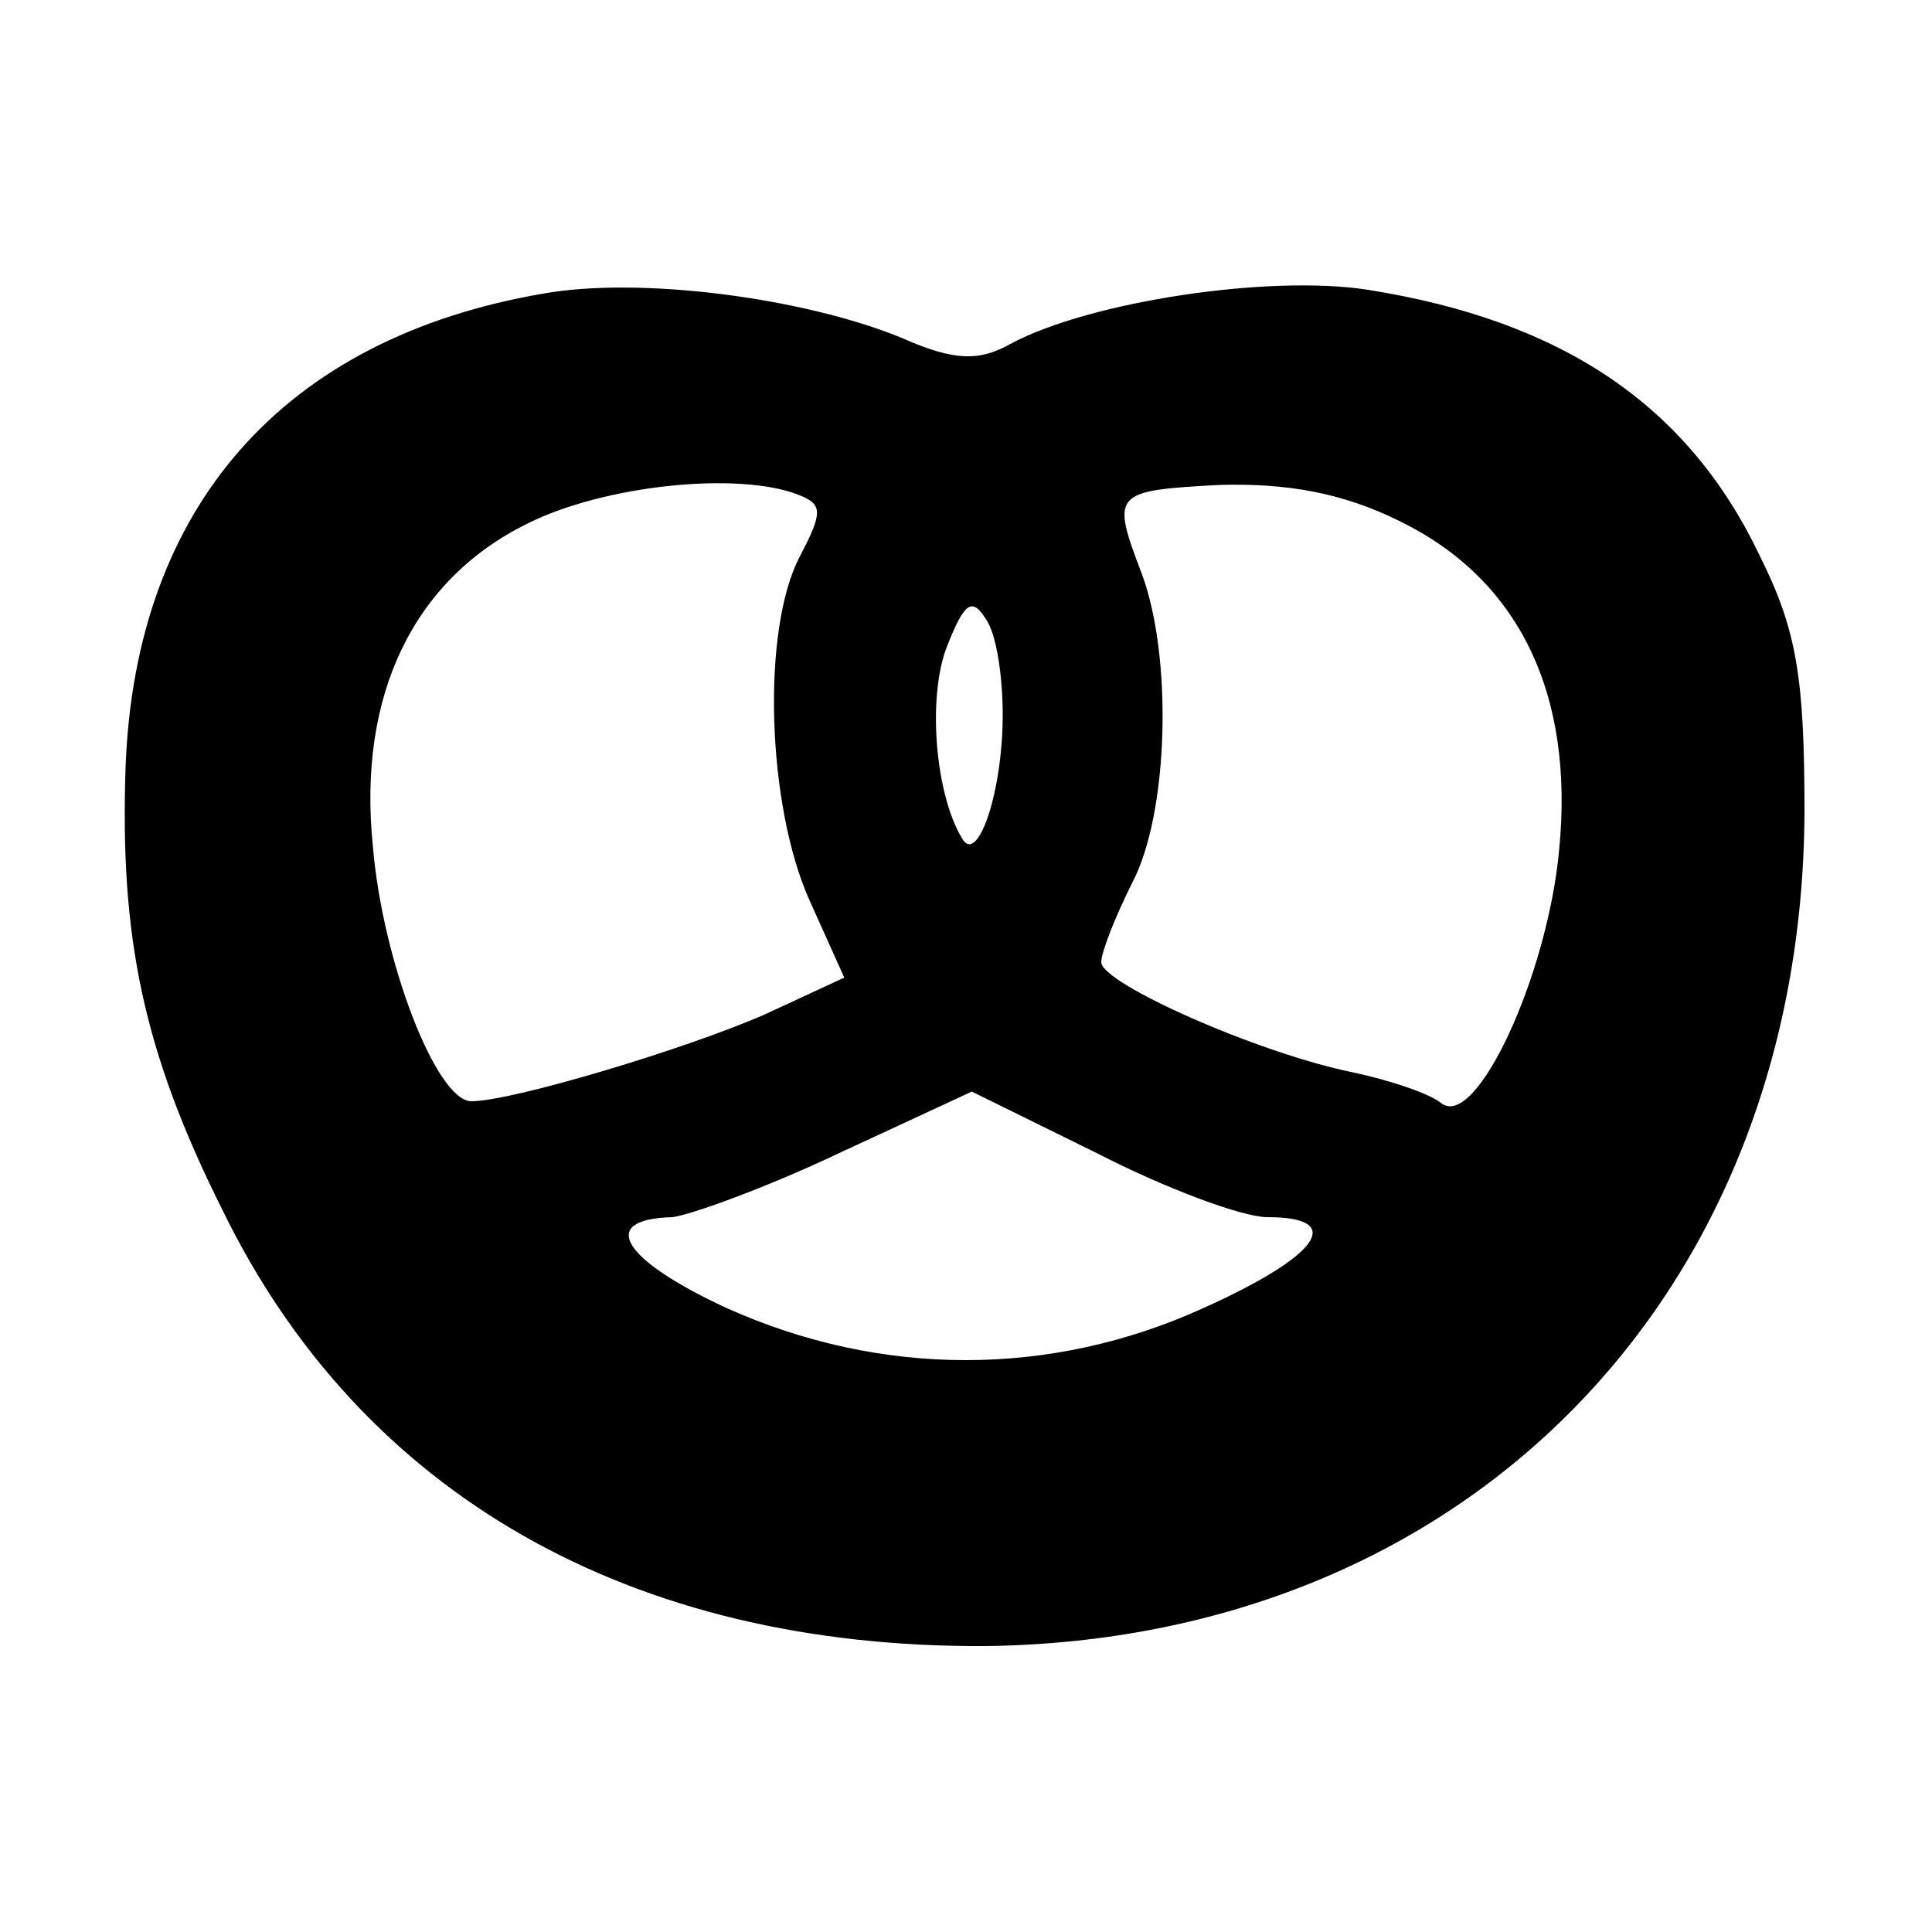
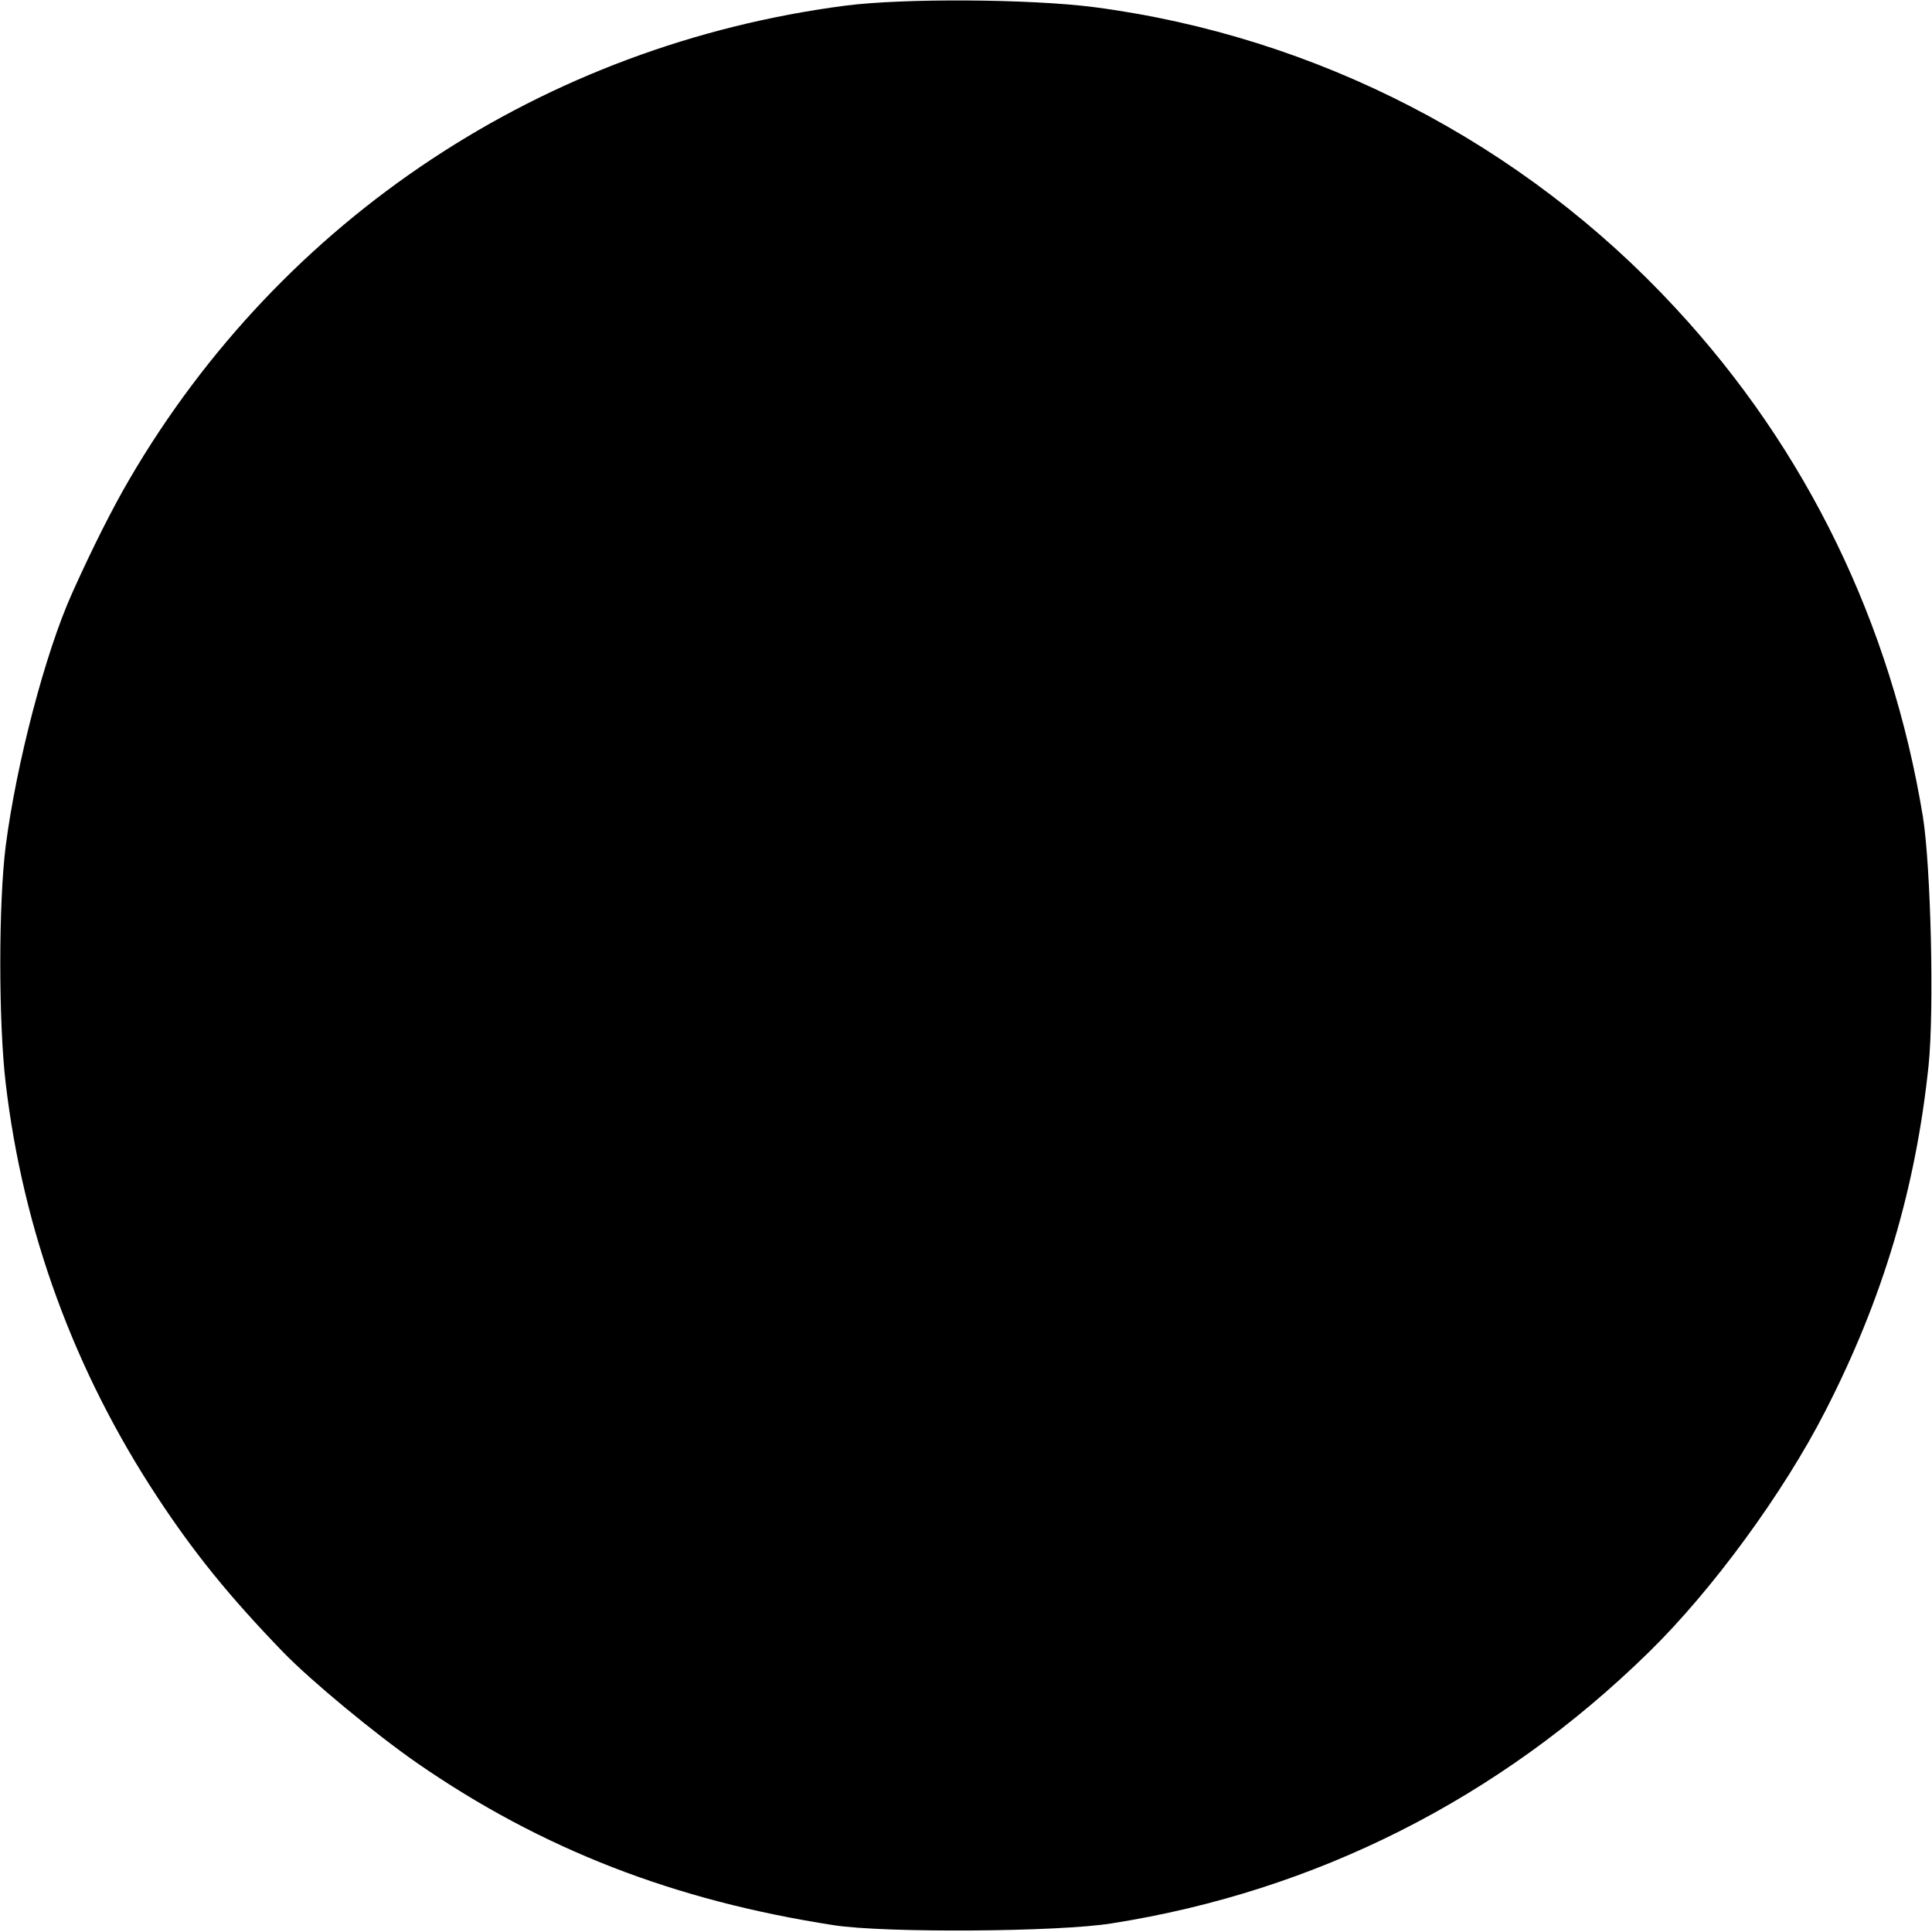
- <svg xmlns="http://www.w3.org/2000/svg" version="1.0" width="100pt" height="100pt" viewBox="0 0 100 100" preserveAspectRatio="xMidYMid meet">
-   <g transform="translate(0,100) scale(0.1,-0.1)" fill="#000000" stroke="none">
-     <path d="M281 848 c-134 -23 -211 -110 -216 -245 -3 -88 9 -147 50 -229 72 -148 212 -227 395 -226 248 3 423 181 424 432 0 69 -4 94 -23 132 -37 78 -102 122 -203 138 -51 8 -144 -6 -185 -28 -16 -9 -29 -9 -56 3 -51 21 -136 32 -186 23z m132 -104 c13 -5 13 -9 1 -32 -20 -38 -17 -129 5 -178 l18 -40 -41 -19 c-41 -18 -131 -45 -152 -45 -18 0 -46 72 -51 132 -8 78 21 138 80 167 40 20 109 27 140 15z m312 -14 c61 -30 90 -89 82 -170 -6 -65 -43 -145 -61 -131 -6 5 -27 12 -46 16 -49 10 -130 46 -130 57 0 5 7 23 16 41 19 36 21 117 5 160 -16 42 -15 43 40 46 35 1 64 -4 94 -19z m-206 -100 c0 -40 -13 -78 -21 -64 -14 23 -18 73 -8 99 9 23 13 26 20 15 6 -8 9 -31 9 -50z m137 -260 c41 0 27 -20 -33 -47 -79 -36 -167 -36 -247 0 -54 25 -67 46 -28 47 9 1 48 15 86 33 l69 32 65 -32 c35 -18 75 -33 88 -33z" />
+ <svg xmlns="http://www.w3.org/2000/svg" version="1.0" width="512pt" height="512pt" viewBox="0 0 512 512" preserveAspectRatio="xMidYMid meet">
+   <g transform="translate(0,512) scale(0.1,-0.1)" fill="#000000" stroke="none">
+     <path d="M2240 5105 c-798 -104 -1493 -563 -1897 -1255 -45 -77 -98 -182 -151 -300 -72 -159 -149 -455 -177 -673 -19 -152 -19 -465 0 -627 46 -392 182 -763 401 -1096 98 -149 191 -264 335 -413 75 -77 242 -215 354 -293 331 -229 683 -365 1105 -430 134 -21 597 -18 737 5 540 85 1027 331 1422 718 168 164 357 422 468 639 153 298 240 591 274 917 15 148 6 525 -15 658 -84 512 -308 974 -656 1349 -404 437 -952 720 -1540 797 -170 22 -506 24 -660 4z" />
  </g>
</svg>
